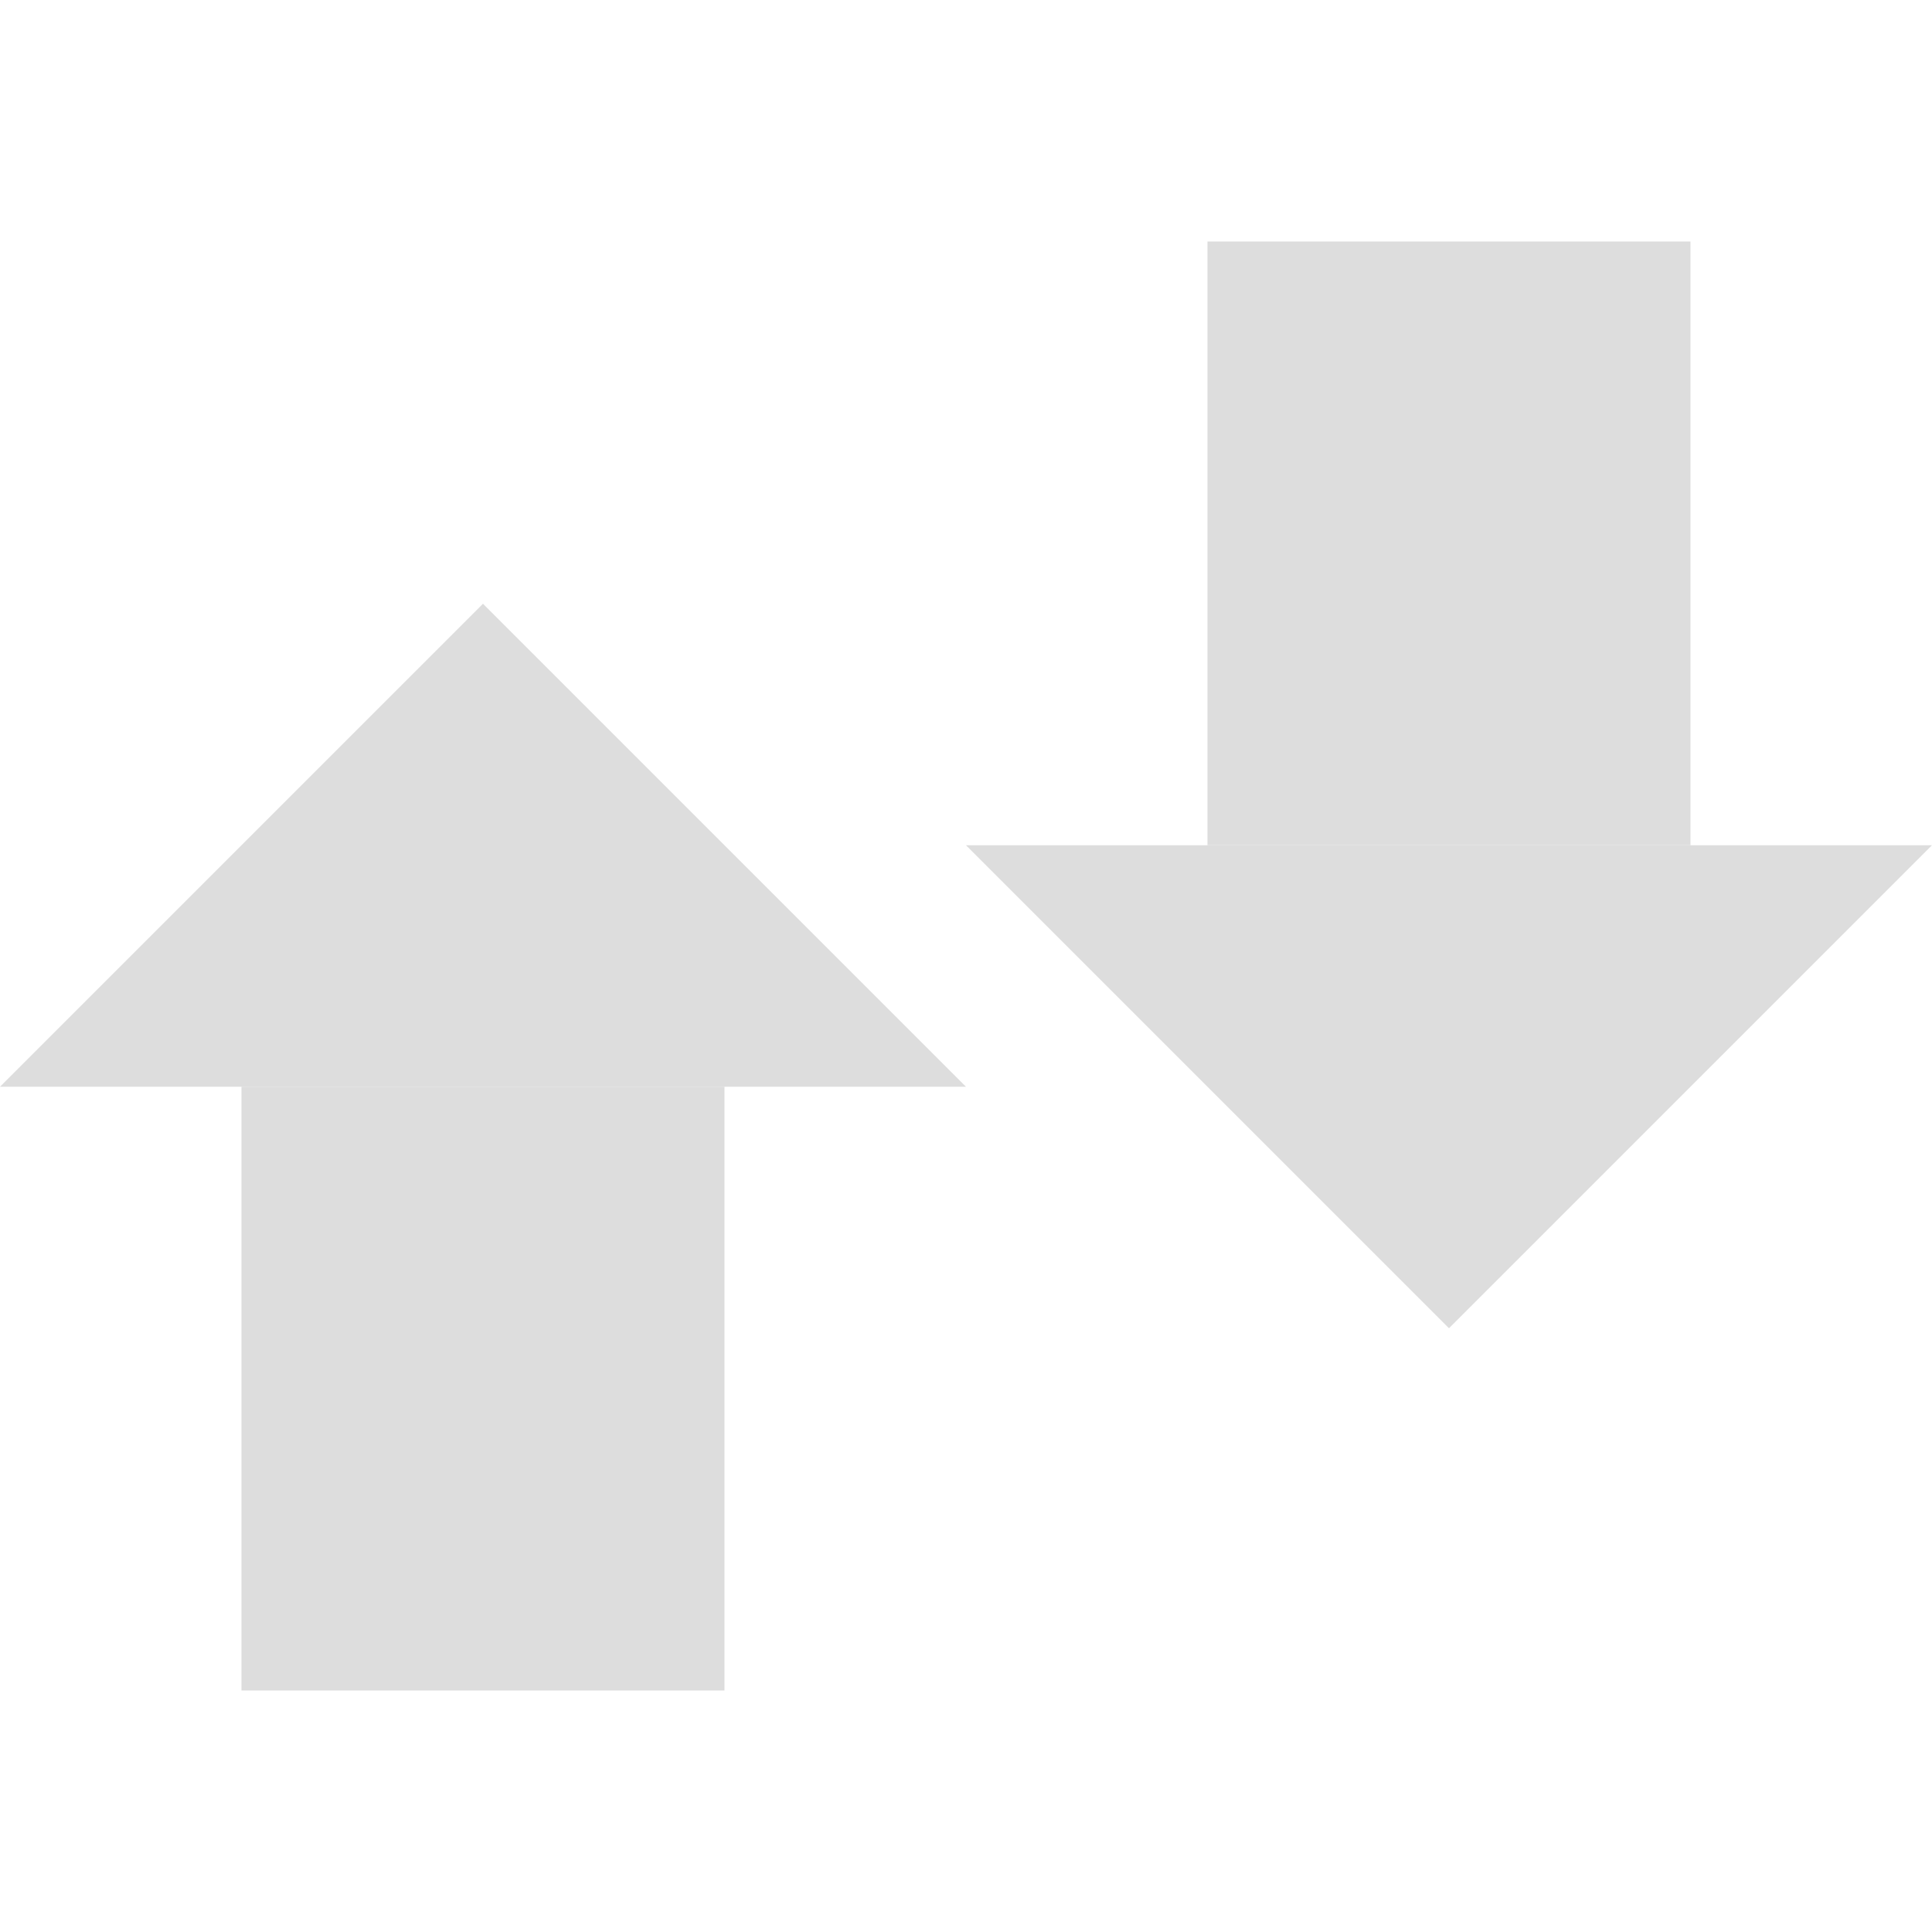
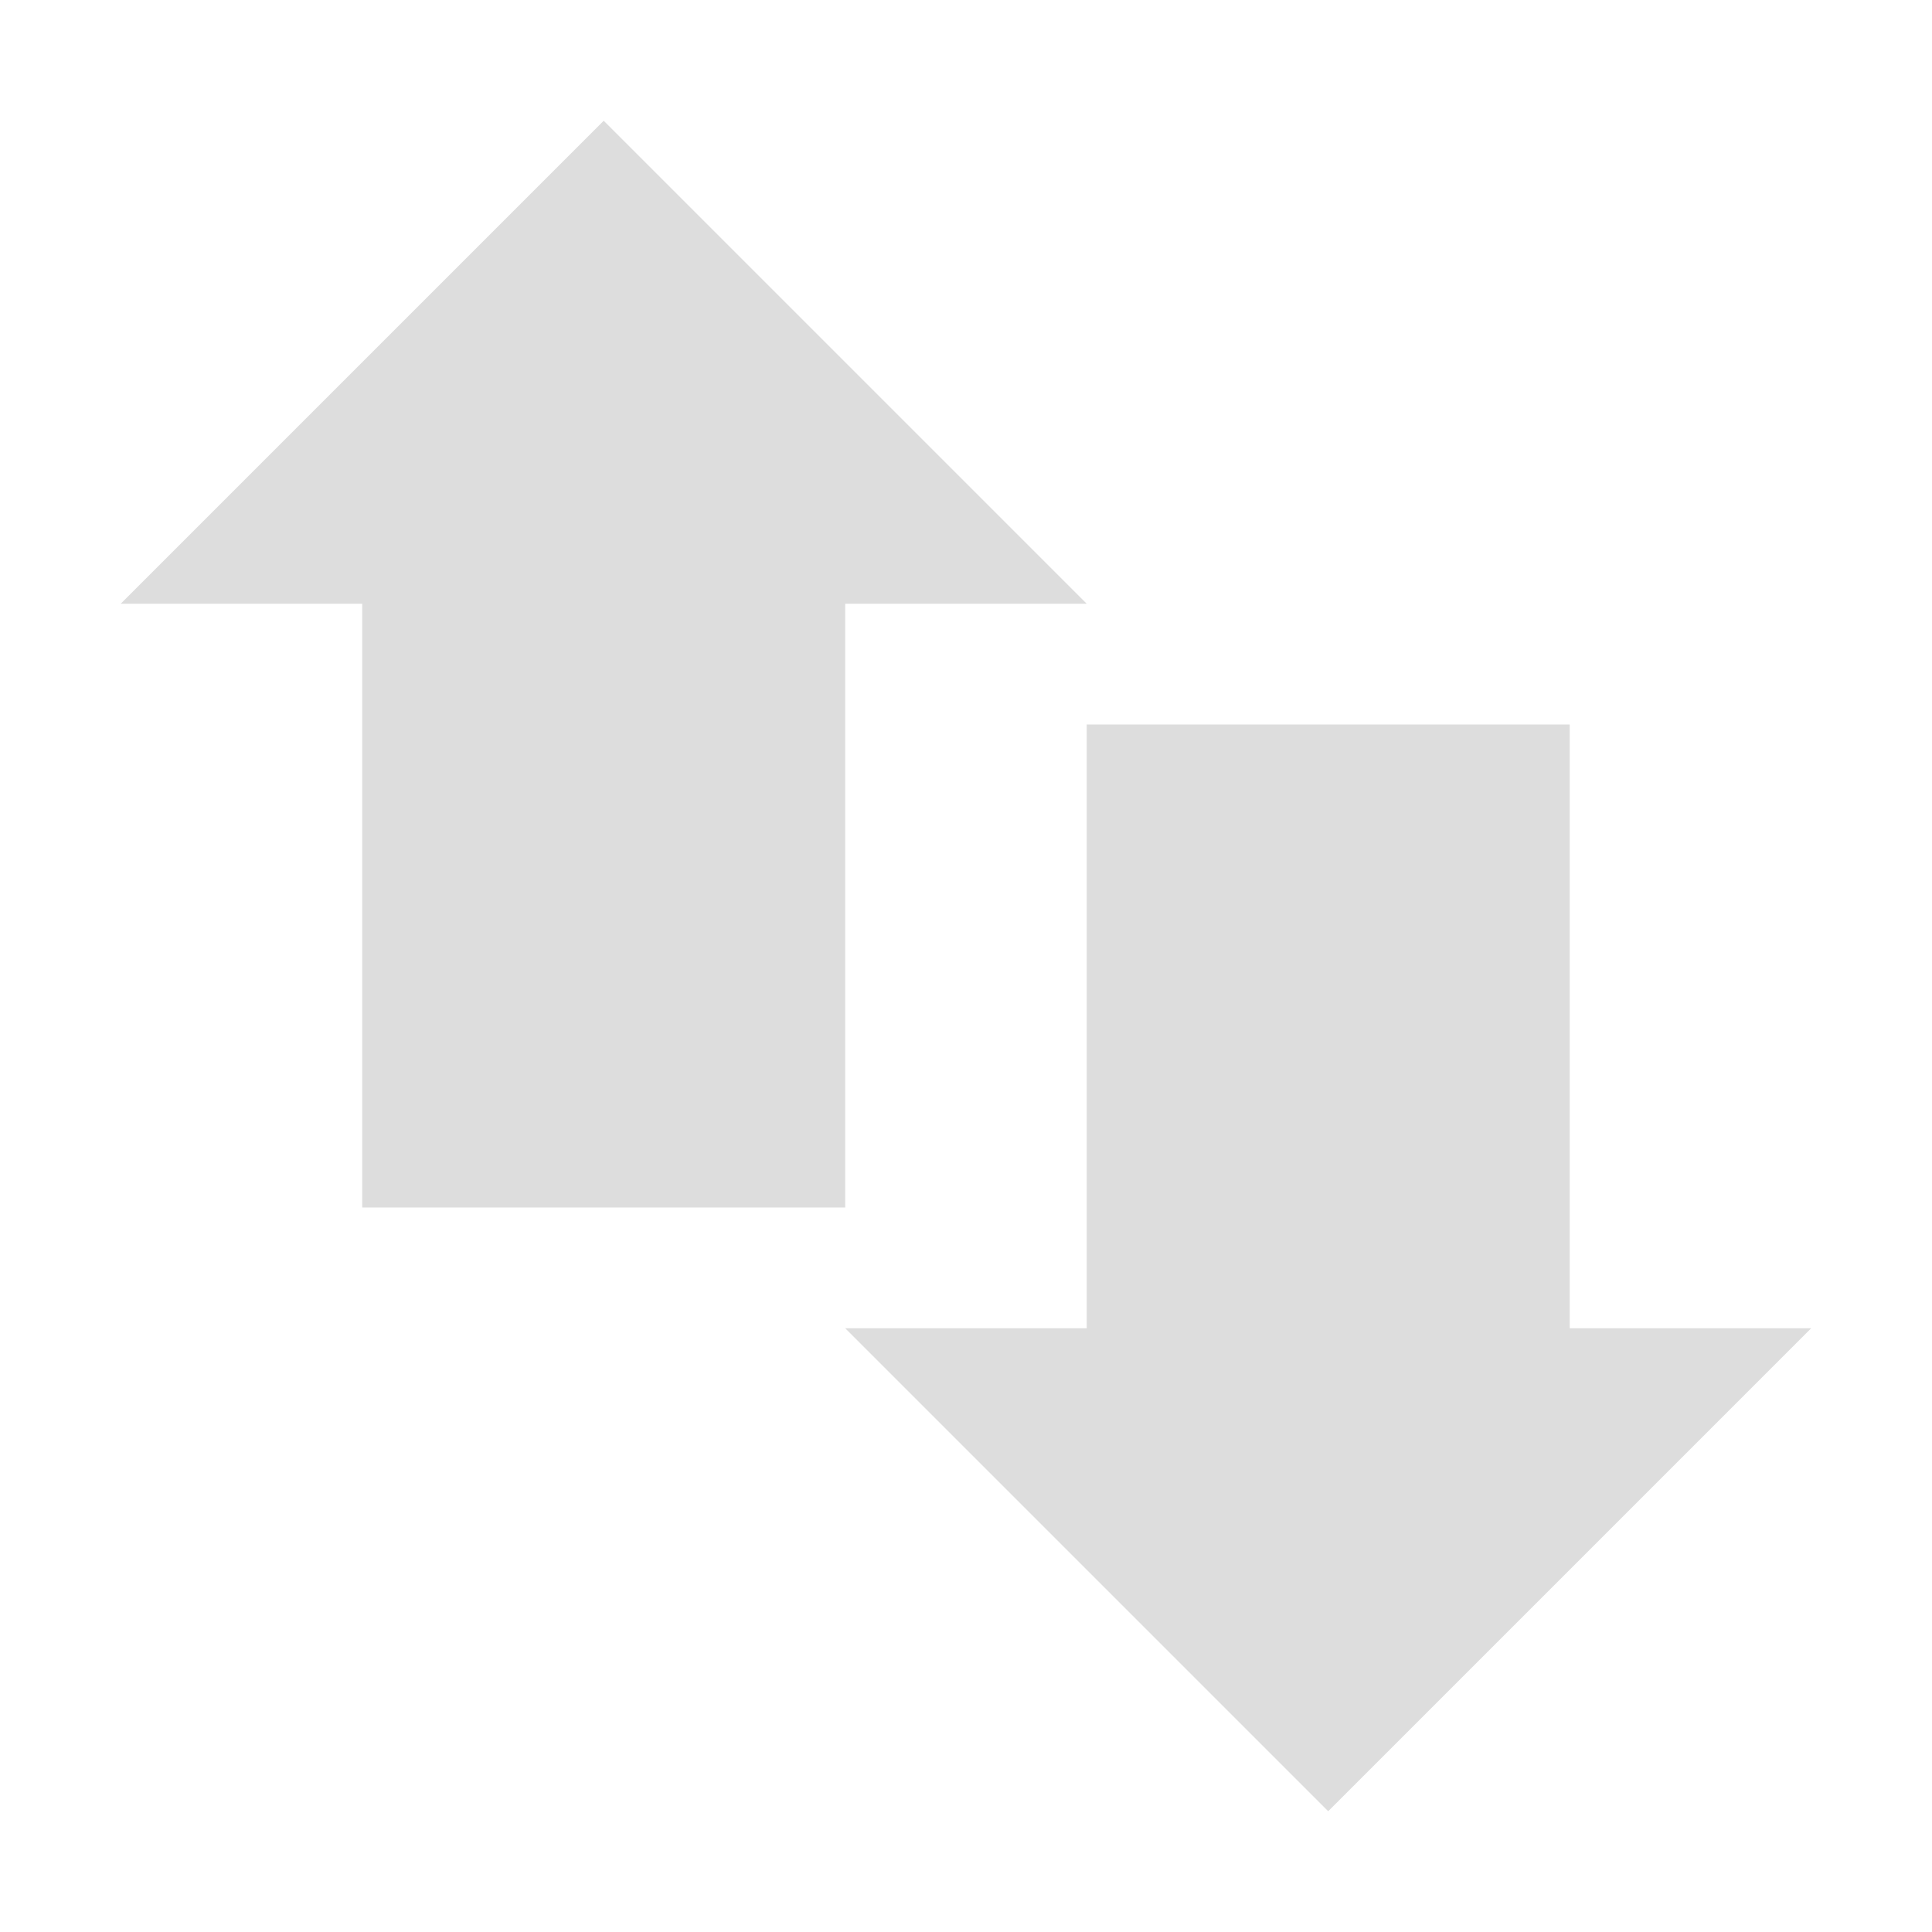
- <svg xmlns="http://www.w3.org/2000/svg" xmlns:xlink="http://www.w3.org/1999/xlink" height="16" id="svg7384" style="enable-background:new" version="1.1" width="16">
+ <svg xmlns="http://www.w3.org/2000/svg" xmlns:ns1="http://www.openswatchbook.org/uri/2009/osb" xmlns:xlink="http://www.w3.org/1999/xlink" height="16" id="svg7384" style="enable-background:new" version="1.1" width="16">
  <defs id="defs7386">
+     <linearGradient id="linearGradient5606" ns1:paint="solid">
+       <stop id="stop5608" offset="0" style="stop-color:#000000;stop-opacity:1;" />
+     </linearGradient>
    <filter color-interpolation-filters="sRGB" id="filter7554">
      <feBlend id="feBlend7556" in2="BackgroundImage" mode="darken" />
    </filter>
    <linearGradient gradientTransform="matrix(0.08112299,0,0,0.07855526,540.8143,254.8467)" gradientUnits="userSpaceOnUse" xlink:href="#linearGradient3785" id="linearGradient3189" x1="365.512" x2="365.978" y1="408.397" y2="520.171" />
    <linearGradient id="linearGradient3785">
      <stop id="stop3787" offset="0" style="stop-color:#384880;stop-opacity:1;" />
      <stop id="stop3789" offset="1" style="stop-color:#000000;stop-opacity:1;" />
    </linearGradient>
  </defs>
-   <g id="layer9" style="display:inline" transform="translate(-301.0002,-57.00002)" />
-   <g id="layer10" style="display:inline;filter:url(#filter7554)" transform="translate(-301.0002,-57.00002)" />
-   <g id="layer1" style="display:inline" transform="translate(-59.99999,-674)" />
-   <g id="layer14" style="display:inline" transform="translate(-301.0002,-57.00002)" />
-   <g id="layer15" style="display:inline" transform="translate(-301.0002,-57.00002)" />
-   <g id="g71291" style="display:inline" transform="translate(-301.0002,-57.00002)" />
-   <g id="g4953" style="display:inline" transform="translate(-301.0002,-57.00002)" />
-   <g id="layer12" style="display:inline" transform="translate(-301.0002,-57.00002)">
-     <rect height="5" id="rect5674" style="color:#bebebe;fill:#dddddd;fill-opacity:1;fill-rule:nonzero;stroke:none;stroke-width:2;marker:none;visibility:visible;display:inline;overflow:visible;enable-background:accumulate" width="4" x="303" y="66" />
-     <rect height="5" id="rect5677" style="color:#bebebe;fill:#dddddd;fill-opacity:1;fill-rule:nonzero;stroke:none;stroke-width:2;marker:none;visibility:visible;display:inline;overflow:visible;enable-background:accumulate" width="4" x="311" y="59" />
-     <path d="m 301,66 8,0 -4,-4 z" id="path5680" style="fill:#dddddd;fill-opacity:1;stroke:none" />
-     <path d="m 317,64 -8,0 4,4 z" id="path5682" style="fill:#dddddd;fill-opacity:1;stroke:none" />
+   <g id="layer9" style="display:inline" transform="translate(-301.0003,-57.00002)" />
+   <g id="layer10" style="display:inline;filter:url(#filter7554)" transform="translate(-301.0003,-57.00002)" />
+   <g id="layer1" style="display:inline" transform="translate(-60.00014,-674)" />
+   <g id="layer14" style="display:inline" transform="translate(-301.0003,-57.00002)" />
+   <g id="layer15" style="display:inline" transform="translate(-301.0003,-57.00002)" />
+   <g id="g71291" style="display:inline" transform="translate(-301.0003,-57.00002)" />
+   <g id="g4953" style="display:inline" transform="translate(-301.0003,-57.00002)" />
+   <g id="layer12" style="display:inline" transform="translate(-301.0003,-57.00002)">
+     <rect height="6" id="rect5674" ry="0" style="color:#bebebe;fill:#dddddd;fill-opacity:1;fill-rule:nonzero;stroke:none;stroke-width:2;marker:none;visibility:visible;display:inline;overflow:visible;enable-background:accumulate" width="4" x="304" y="61" />
+     <rect height="6" id="rect5677" ry="0" style="color:#bebebe;fill:#dddddd;fill-opacity:1;fill-rule:nonzero;stroke:none;stroke-width:2;marker:none;visibility:visible;display:inline;overflow:visible;enable-background:accumulate" width="4" x="310" y="63" />
+     <path d="m 302,62 8,0 -4,-4 z" id="path5680" style="fill:#dddddd;fill-opacity:1;stroke:none" />
+     <path d="m 316,68 -8,0 4,4 z" id="path5682" style="fill:#dddddd;fill-opacity:1;stroke:none" />
  </g>
</svg>
